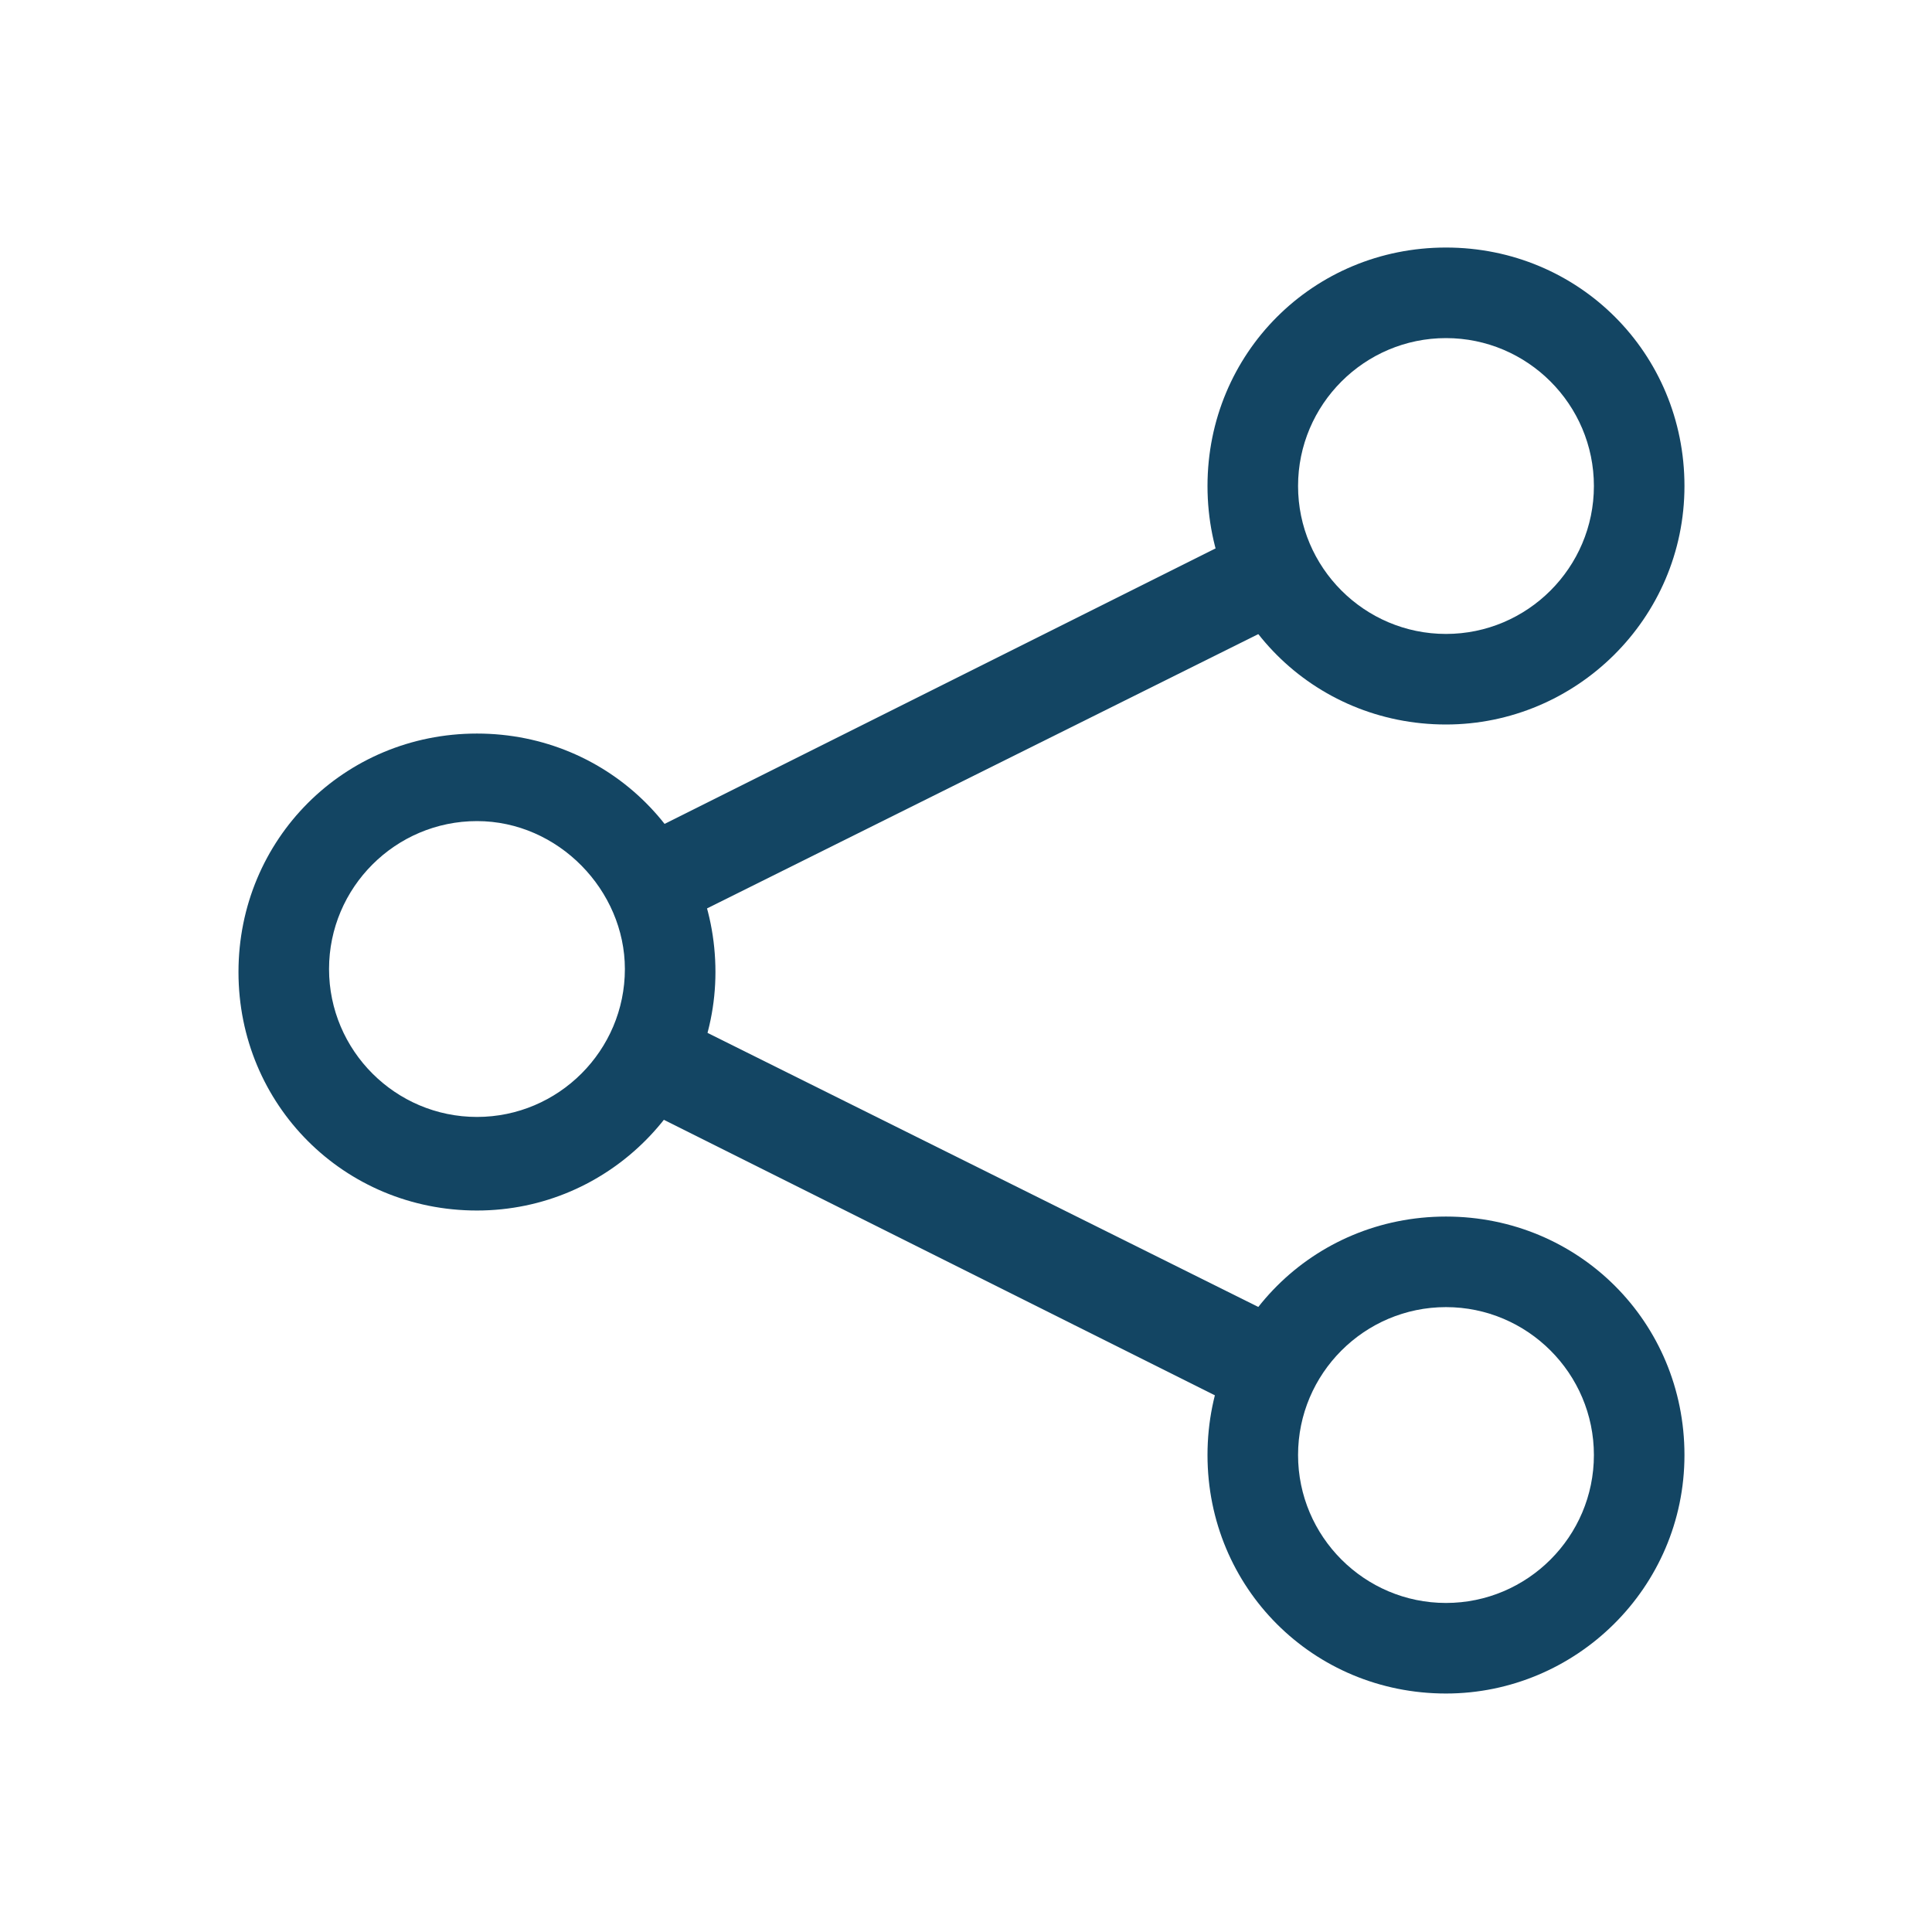
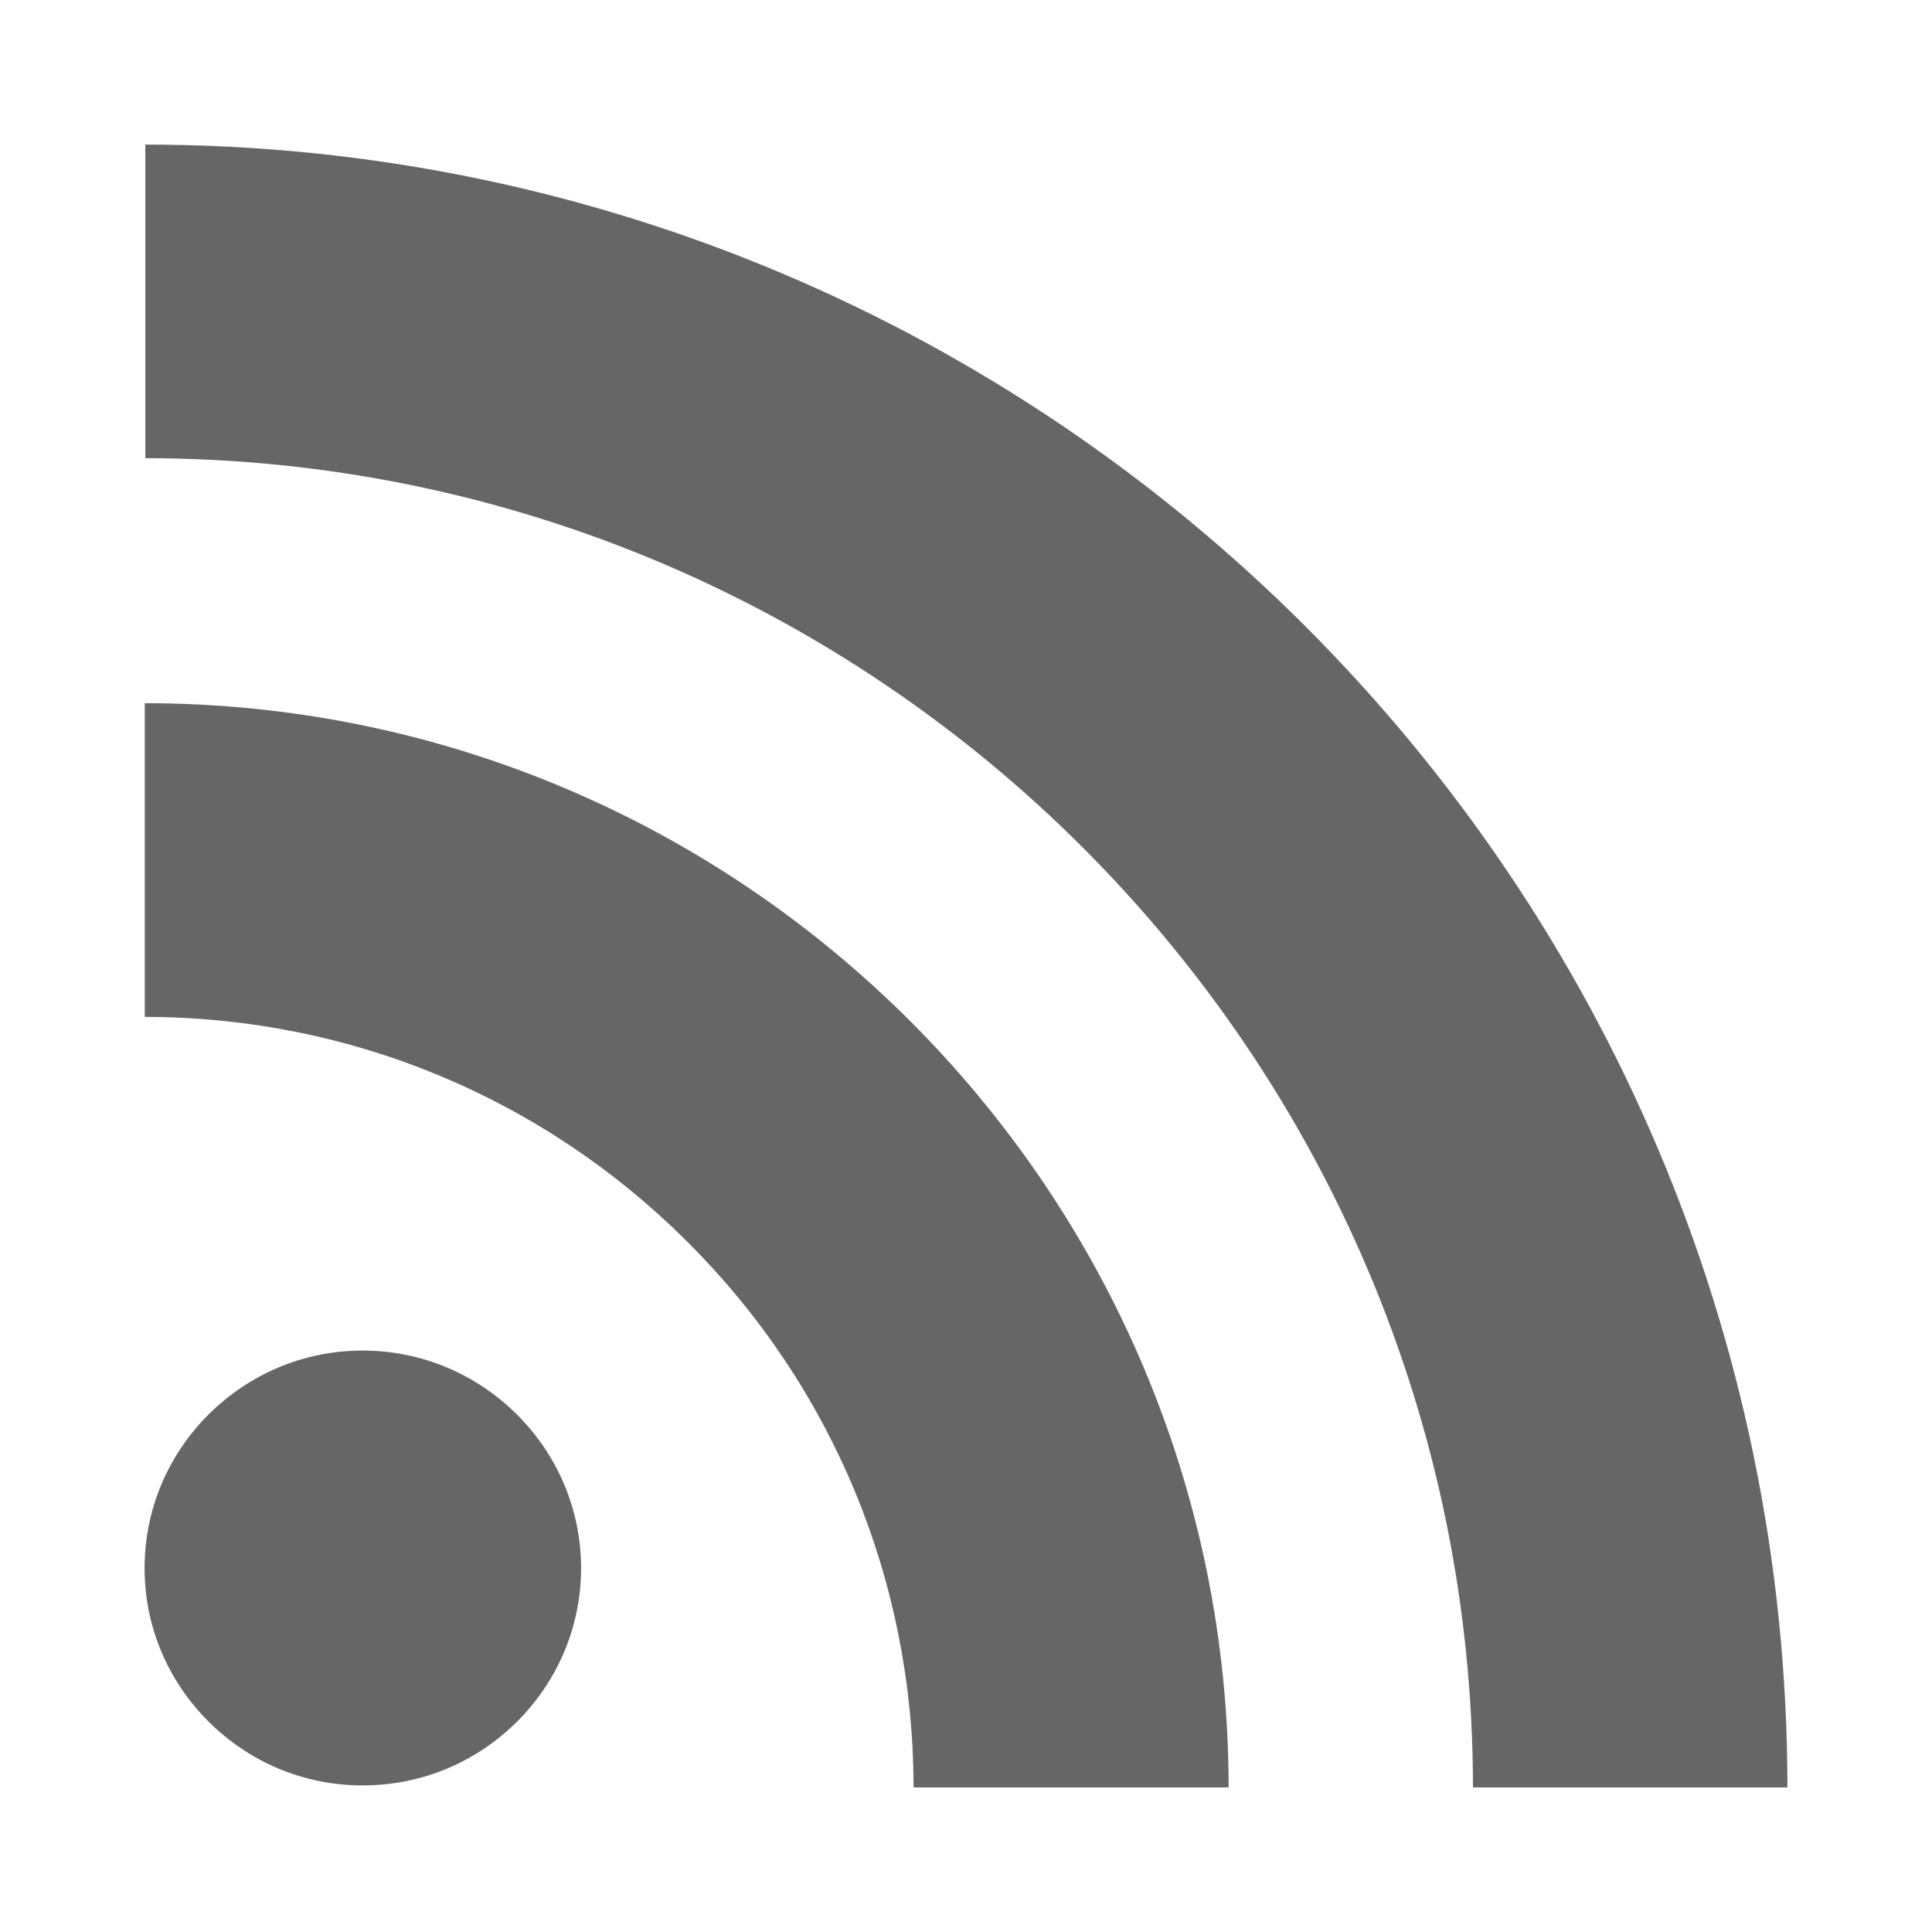
- <svg xmlns="http://www.w3.org/2000/svg" id="Layer_1" style="enable-background:new 0 0 64 64;" version="1.1" viewBox="0 0 64 64" xml:space="preserve">
+ <svg xmlns="http://www.w3.org/2000/svg" height="128px" id="Layer_1" style="enable-background:new 0 0 128 128;" version="1.1" viewBox="0 0 128 128" width="128px" xml:space="preserve">
  <style type="text/css">
- 	.st0{fill:#134563;}
</style>
  <g>
-     <g id="Icon-Share-Google" transform="translate(280, 380)">
-       <path class="st0" d="M-264.2-339.9c-4.4,0-7.9-3.5-7.9-7.9c0-4.4,3.5-7.9,7.9-7.9c4.4,0,7.9,3.5,7.9,7.9     C-256.3-343.5-259.8-339.9-264.2-339.9L-264.2-339.9z M-264.2-352.8c-2.7,0-4.9,2.2-4.9,4.9c0,2.7,2.2,4.9,4.9,4.9     c2.7,0,4.9-2.2,4.9-4.9C-259.3-350.5-261.5-352.8-264.2-352.8L-264.2-352.8z" id="Fill-61" />
-       <path class="st0" d="M-232.1-356c-4.4,0-7.9-3.5-7.9-7.9s3.5-7.9,7.9-7.9s7.9,3.5,7.9,7.9S-227.8-356-232.1-356     L-232.1-356z M-232.1-368.8c-2.7,0-4.9,2.2-4.9,4.9s2.2,4.9,4.9,4.9s4.9-2.2,4.9-4.9S-229.4-368.8-232.1-368.8L-232.1-368.8z" id="Fill-62" />
-       <path class="st0" d="M-232.1-323.9c-4.4,0-7.9-3.5-7.9-7.9s3.5-7.9,7.9-7.9s7.9,3.5,7.9,7.9     S-227.8-323.9-232.1-323.9L-232.1-323.9z M-232.1-336.7c-2.7,0-4.9,2.2-4.9,4.9s2.2,4.9,4.9,4.9s4.9-2.2,4.9-4.9     S-229.4-336.7-232.1-336.7L-232.1-336.7z" id="Fill-63" />
-       <polyline class="st0" id="Fill-64" points="-238.6,-333.2 -259.2,-343.5 -257.8,-346.4 -237.1,-336.1 -238.6,-333.2    " />
-       <polyline class="st0" id="Fill-65" points="-257.8,-349.3 -259.2,-352.1 -238.6,-362.4 -237.1,-359.6 -257.8,-349.3    " />
-     </g>
+     <path d="M24.027,89.479c-3.992,0-7.577,1.612-10.209,4.234V93.71c-2.625,2.627-4.239,6.207-4.239,10.186   c0,3.975,1.614,7.542,4.239,10.164c2.632,2.623,6.217,4.228,10.209,4.228c3.997,0,7.593-1.6,10.221-4.22l0.011-0.007   c2.627-2.622,4.232-6.192,4.241-10.164c-0.009-3.979-1.614-7.549-4.252-10.182C31.613,91.095,28.024,89.479,24.027,89.479z" fill="#666666" />
+     <path d="M13.818,114.067c0,0,0,0,0-0.007c-0.003,0-0.003,0-0.003,0L13.818,114.067z" fill="#666666" />
+     <path d="M34.248,93.71v0.003c0.007,0,0.007,0,0.007,0L34.248,93.71z" />
+     <path d="M86.503,41.512C66.789,21.796,39.619,9.591,9.627,9.579v20.776c48.5,0.032,87.926,39.519,87.961,88.066h20.833   C118.406,88.416,106.212,61.232,86.503,41.512z" fill="#666666" />
+     <path d="M9.59,46.588v20.785c13.567,0.008,26.402,5.337,36.004,14.955c9.602,9.586,14.91,22.438,14.931,36.056h0.008v0.037H81.4   c-0.017-19.797-8.065-37.729-21.074-50.749C47.313,54.655,29.388,46.602,9.59,46.588z" fill="#666666" />
  </g>
</svg>
